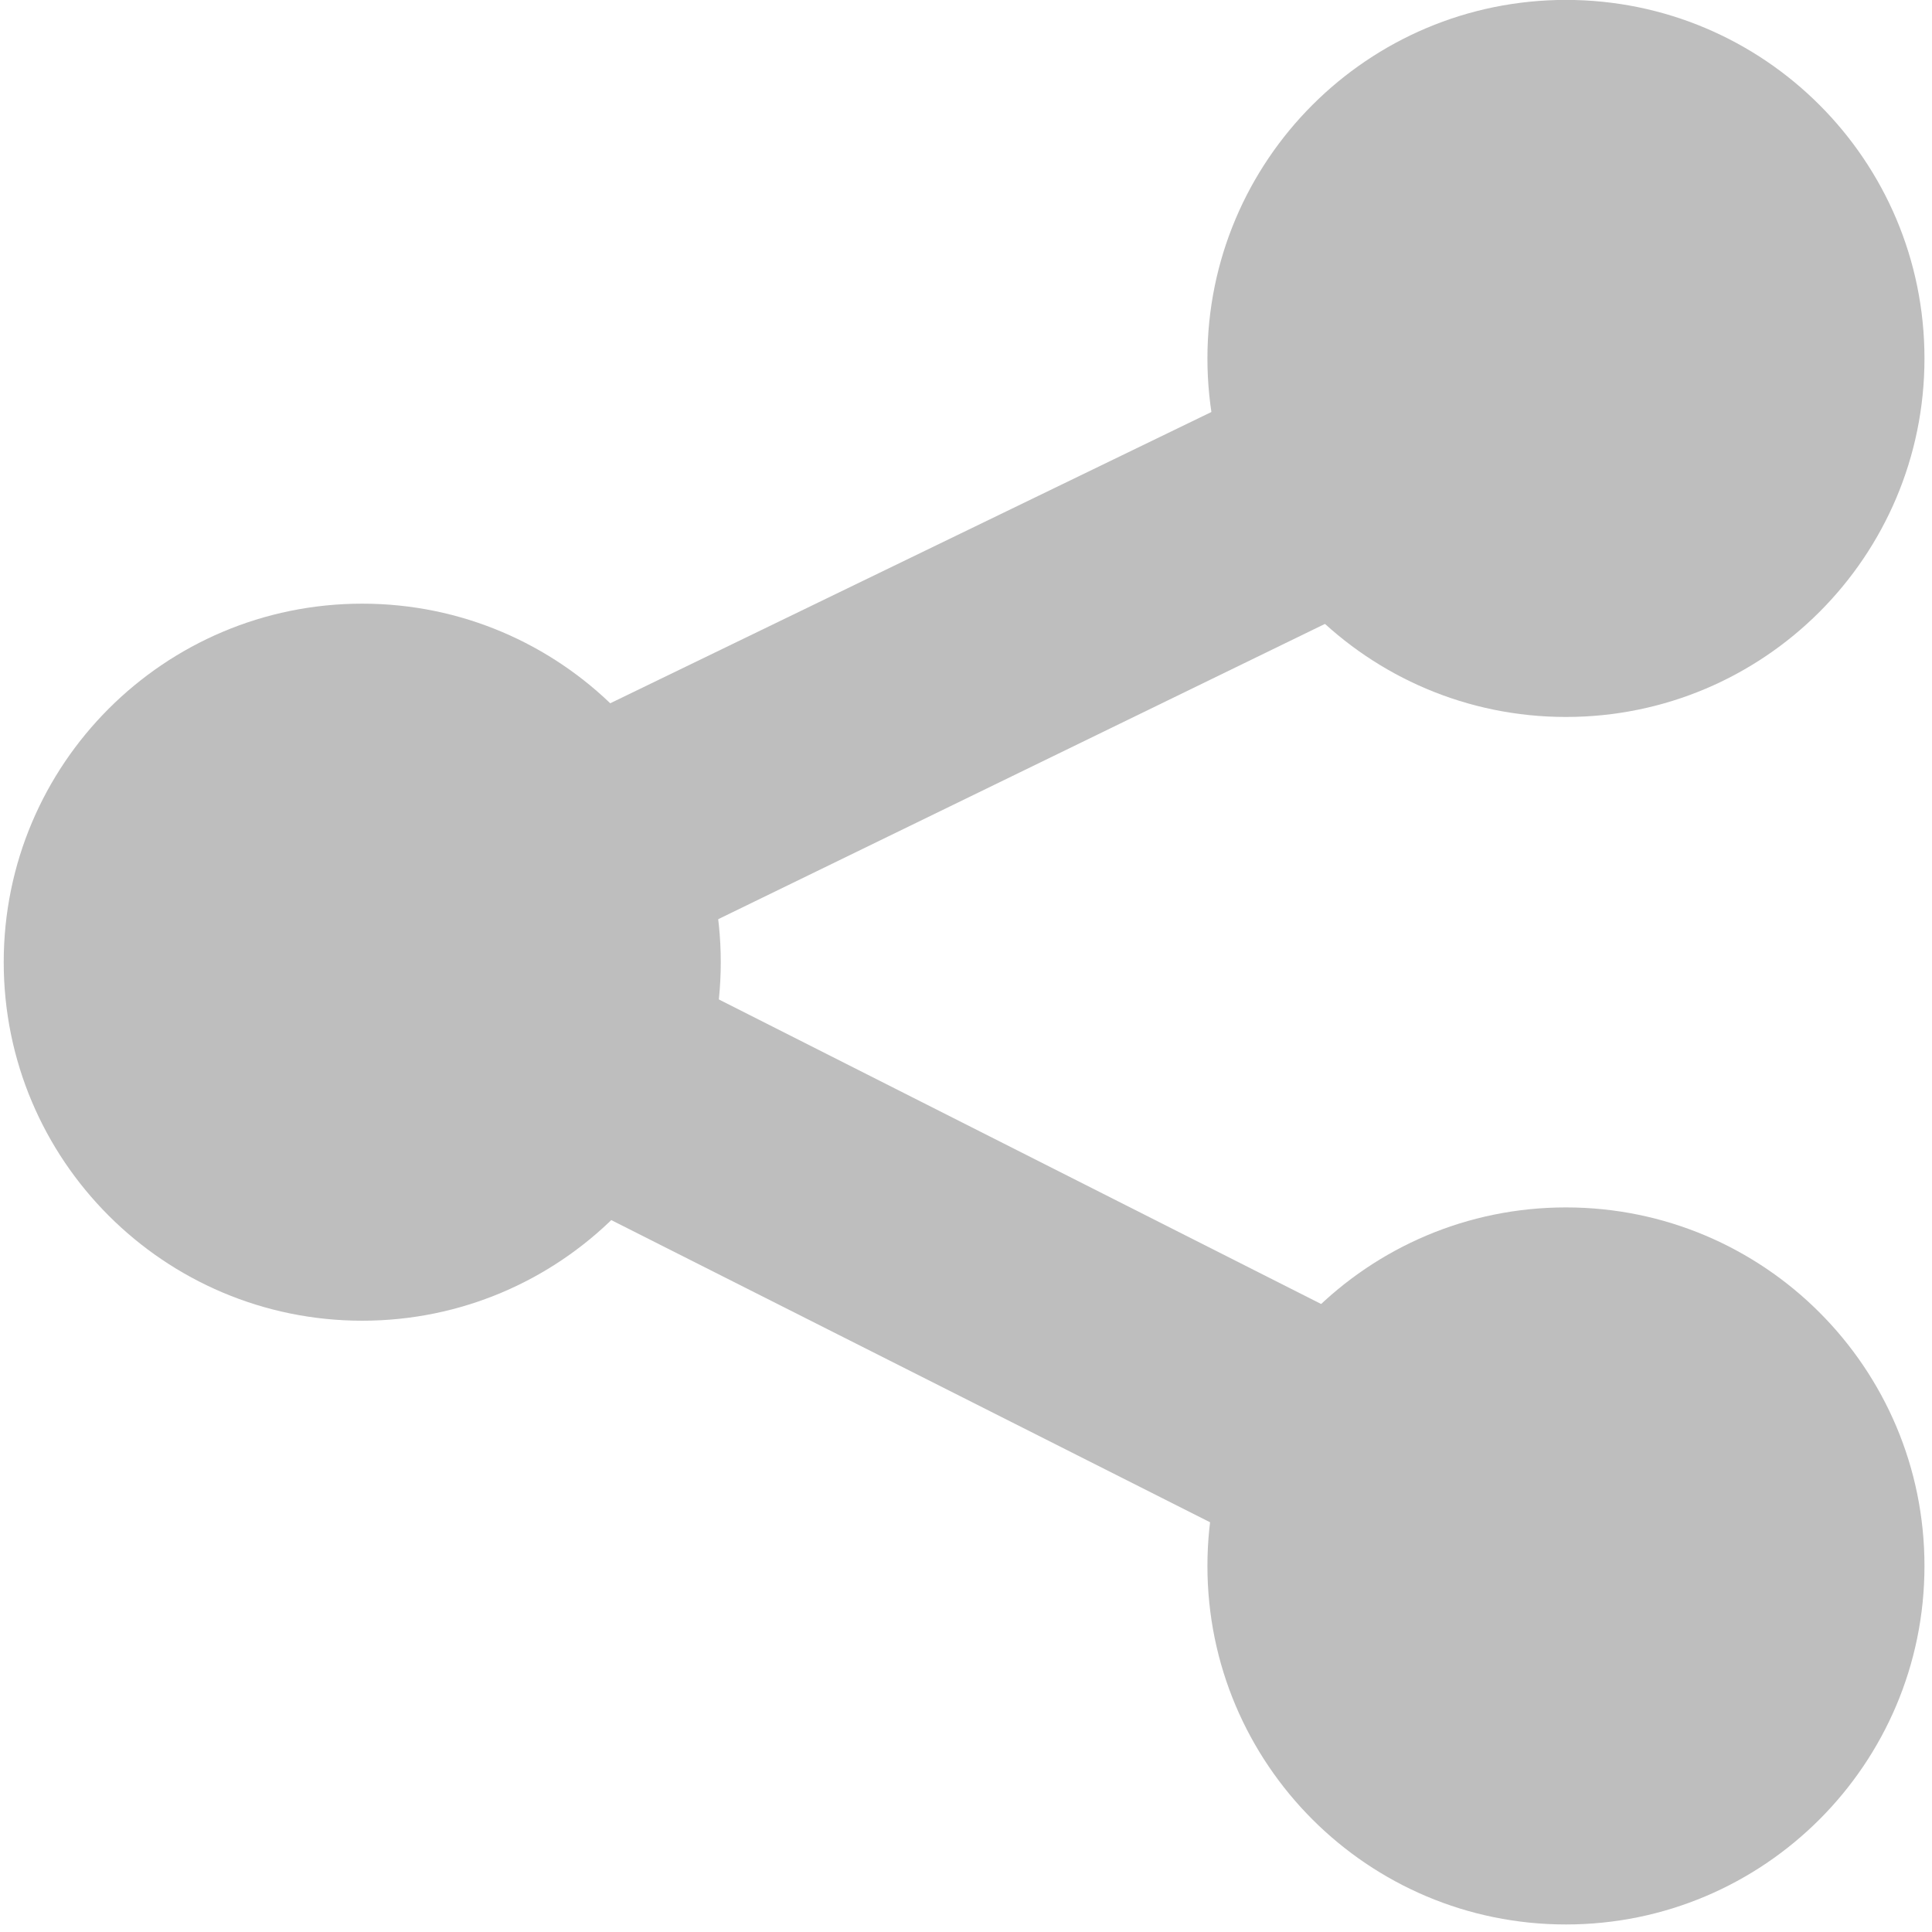
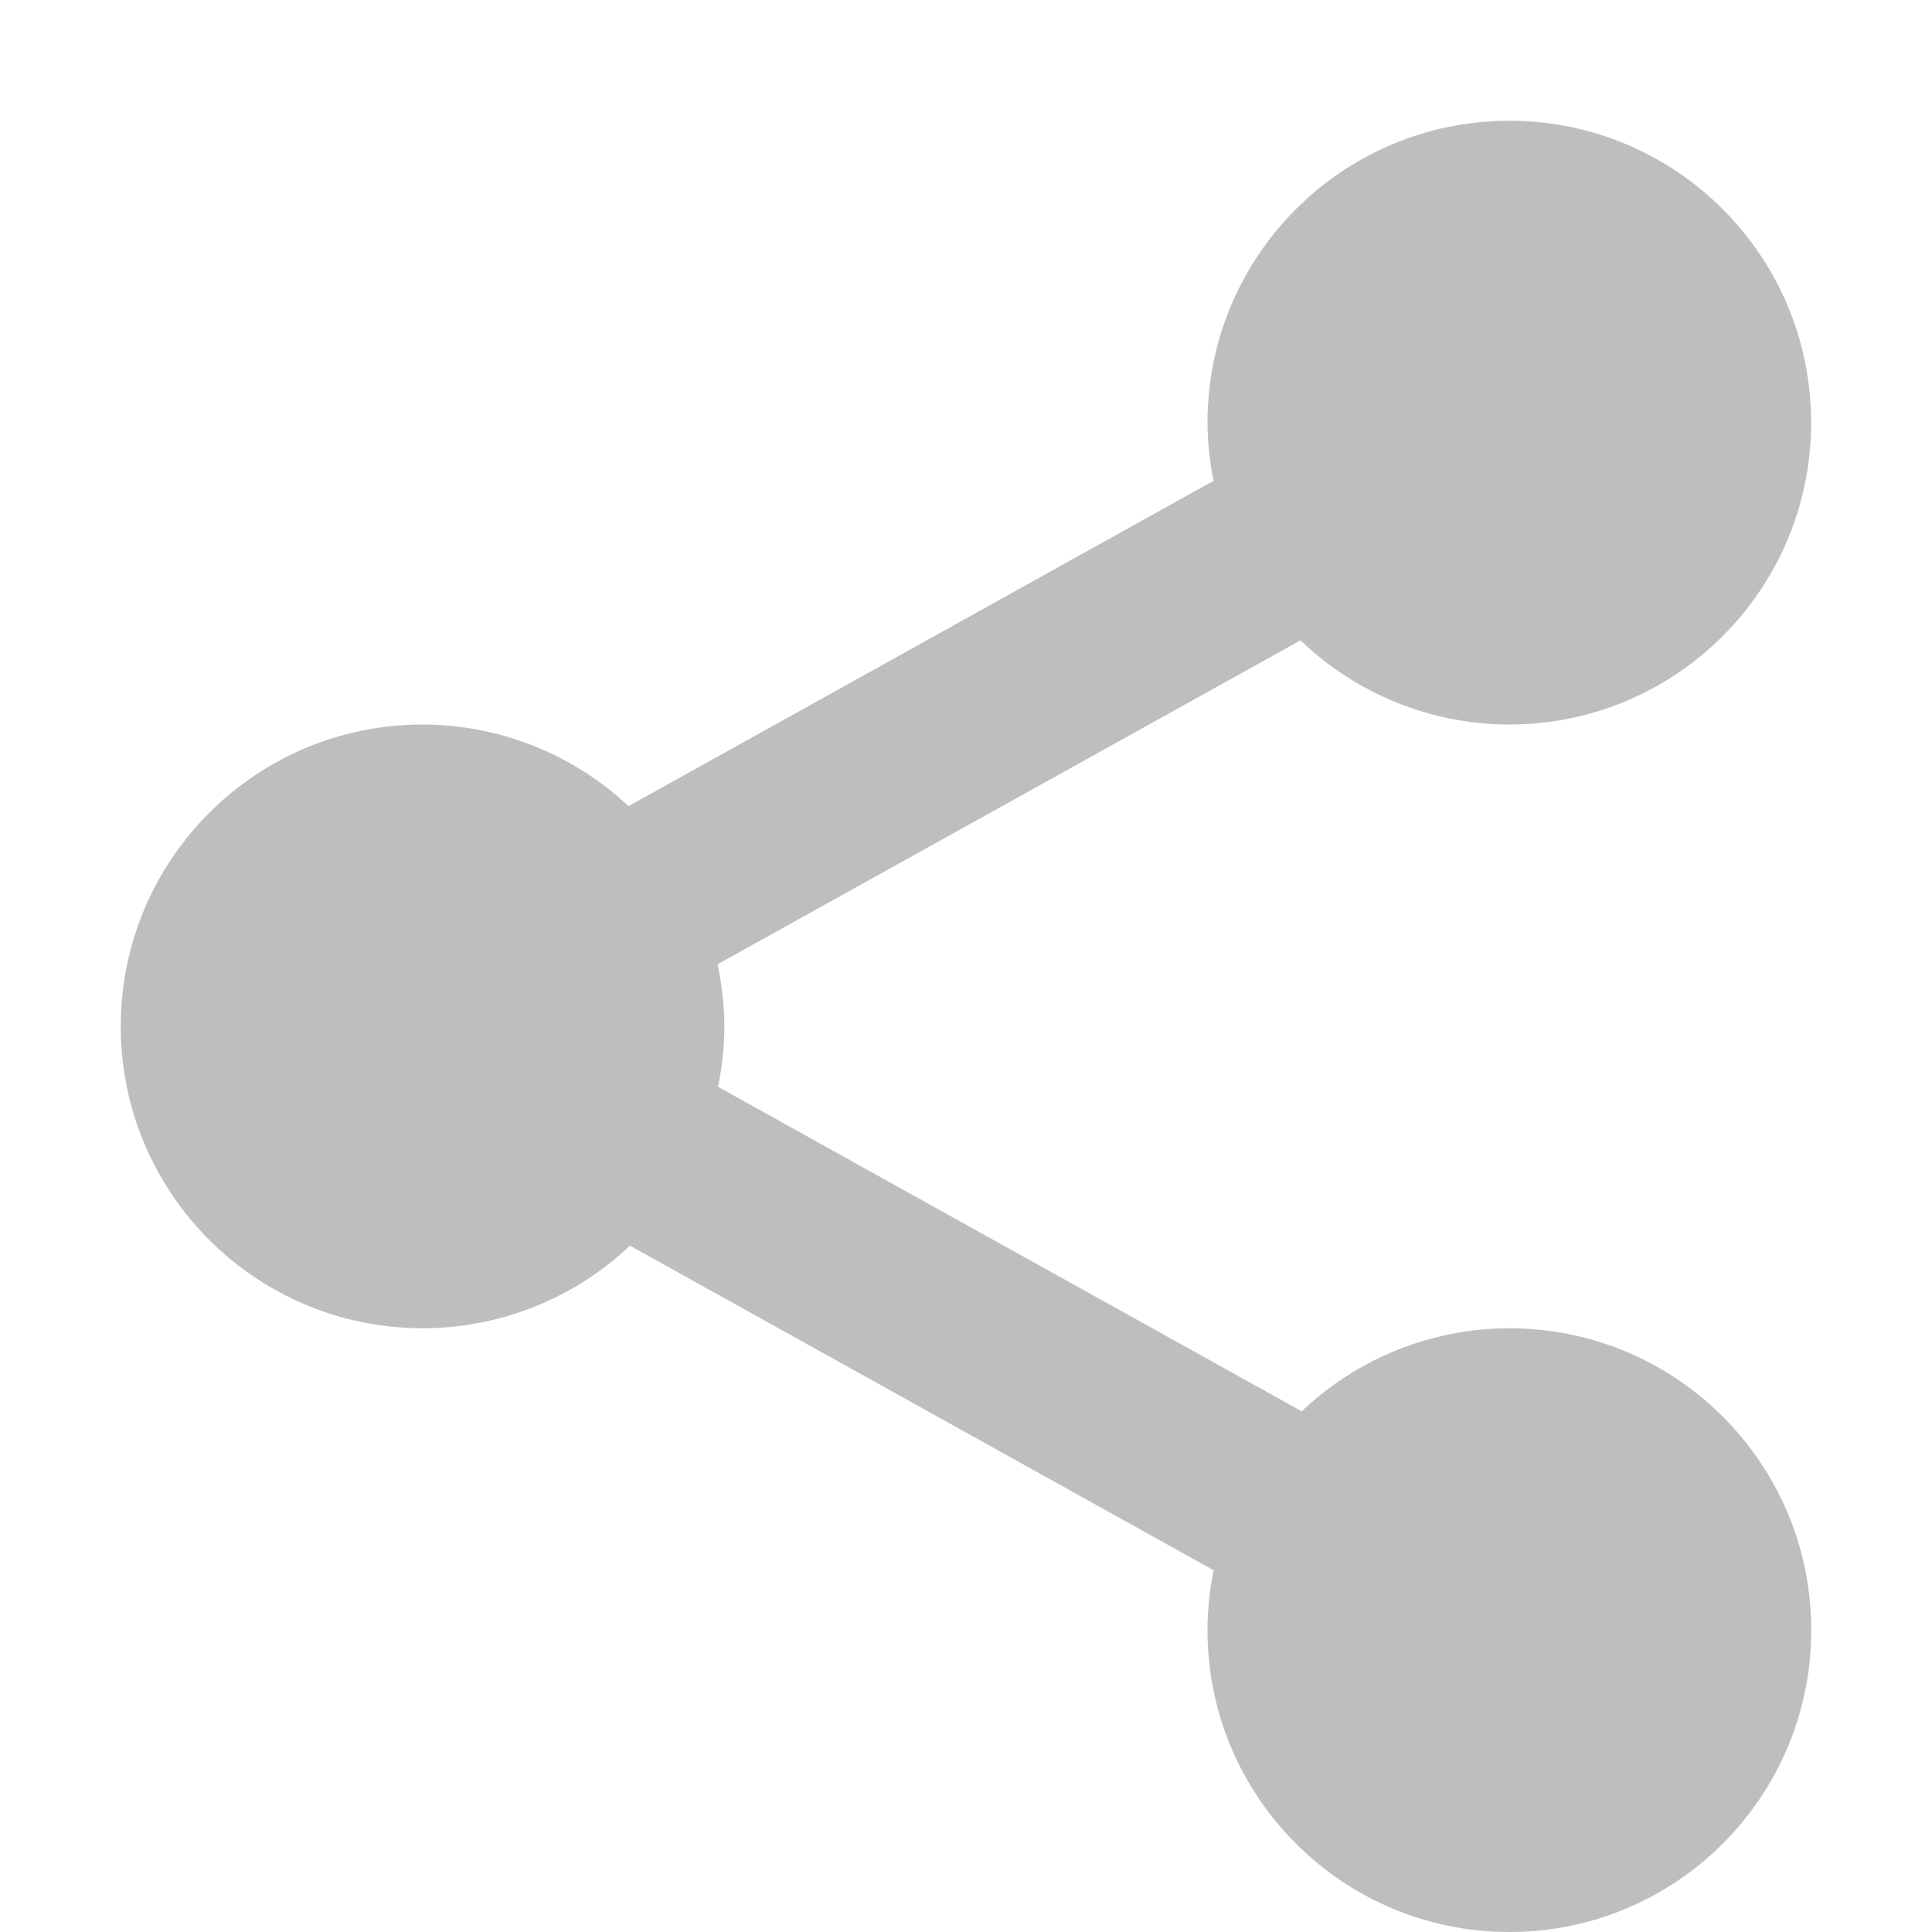
<svg xmlns="http://www.w3.org/2000/svg" height="16" width="16">
-   <g fill="#bebebe" transform="translate(-63.0002 -667)">
-     <path d="m291 178.031a1.969 1.969 0 1 1 -3.938 0 1.969 1.969 0 1 1 3.938 0z" transform="matrix(1.507937 0 0 1.507937 -369.8404 406.5089)" />
-     <path d="m291 178.031a1.969 1.969 0 1 1 -3.938 0 1.969 1.969 0 1 1 3.938 0z" transform="matrix(1.507937 0 0 1.507937 -359.8718 411.5089)" />
-     <path d="m291 178.031a1.969 1.969 0 1 1 -3.938 0 1.969 1.969 0 1 1 3.938 0z" transform="matrix(1.507937 0 0 1.507937 -359.8718 401.5089)" />
-     <path d="m75.625 669.156-10.062 4.875-1.812.906 1.812.906 10.031 5.062.906-1.812-8.219-4.156 8.219-4z" />
-   </g>
+   <path d="m904.5 461a2.5 2.5 0 0 0 -2.5 2.5 2.5 2.5 0 0 0 .05.482l-4.845 2.694a2.5 2.5 0 0 0 -1.705-.676 2.5 2.5 0 0 0 -2.5 2.5 2.5 2.5 0 0 0 2.5 2.5 2.5 2.5 0 0 0 1.717-.684l4.834 2.688a2.5 2.5 0 0 0 -.051.496 2.5 2.5 0 0 0 2.5 2.5 2.5 2.5 0 0 0 2.5-2.5 2.5 2.5 0 0 0 -2.5-2.5 2.5 2.5 0 0 0 -1.72.688l-4.834-2.688a2.5 2.5 0 0 0 .053-.5 2.5 2.5 0 0 0 -.057-.514l4.828-2.683a2.5 2.5 0 0 0 1.729.697 2.5 2.5 0 0 0 2.5-2.5 2.5 2.5 0 0 0 -2.5-2.5z" fill="#bebebe" fill-rule="evenodd" transform="translate(-892 -460)" />
</svg>
